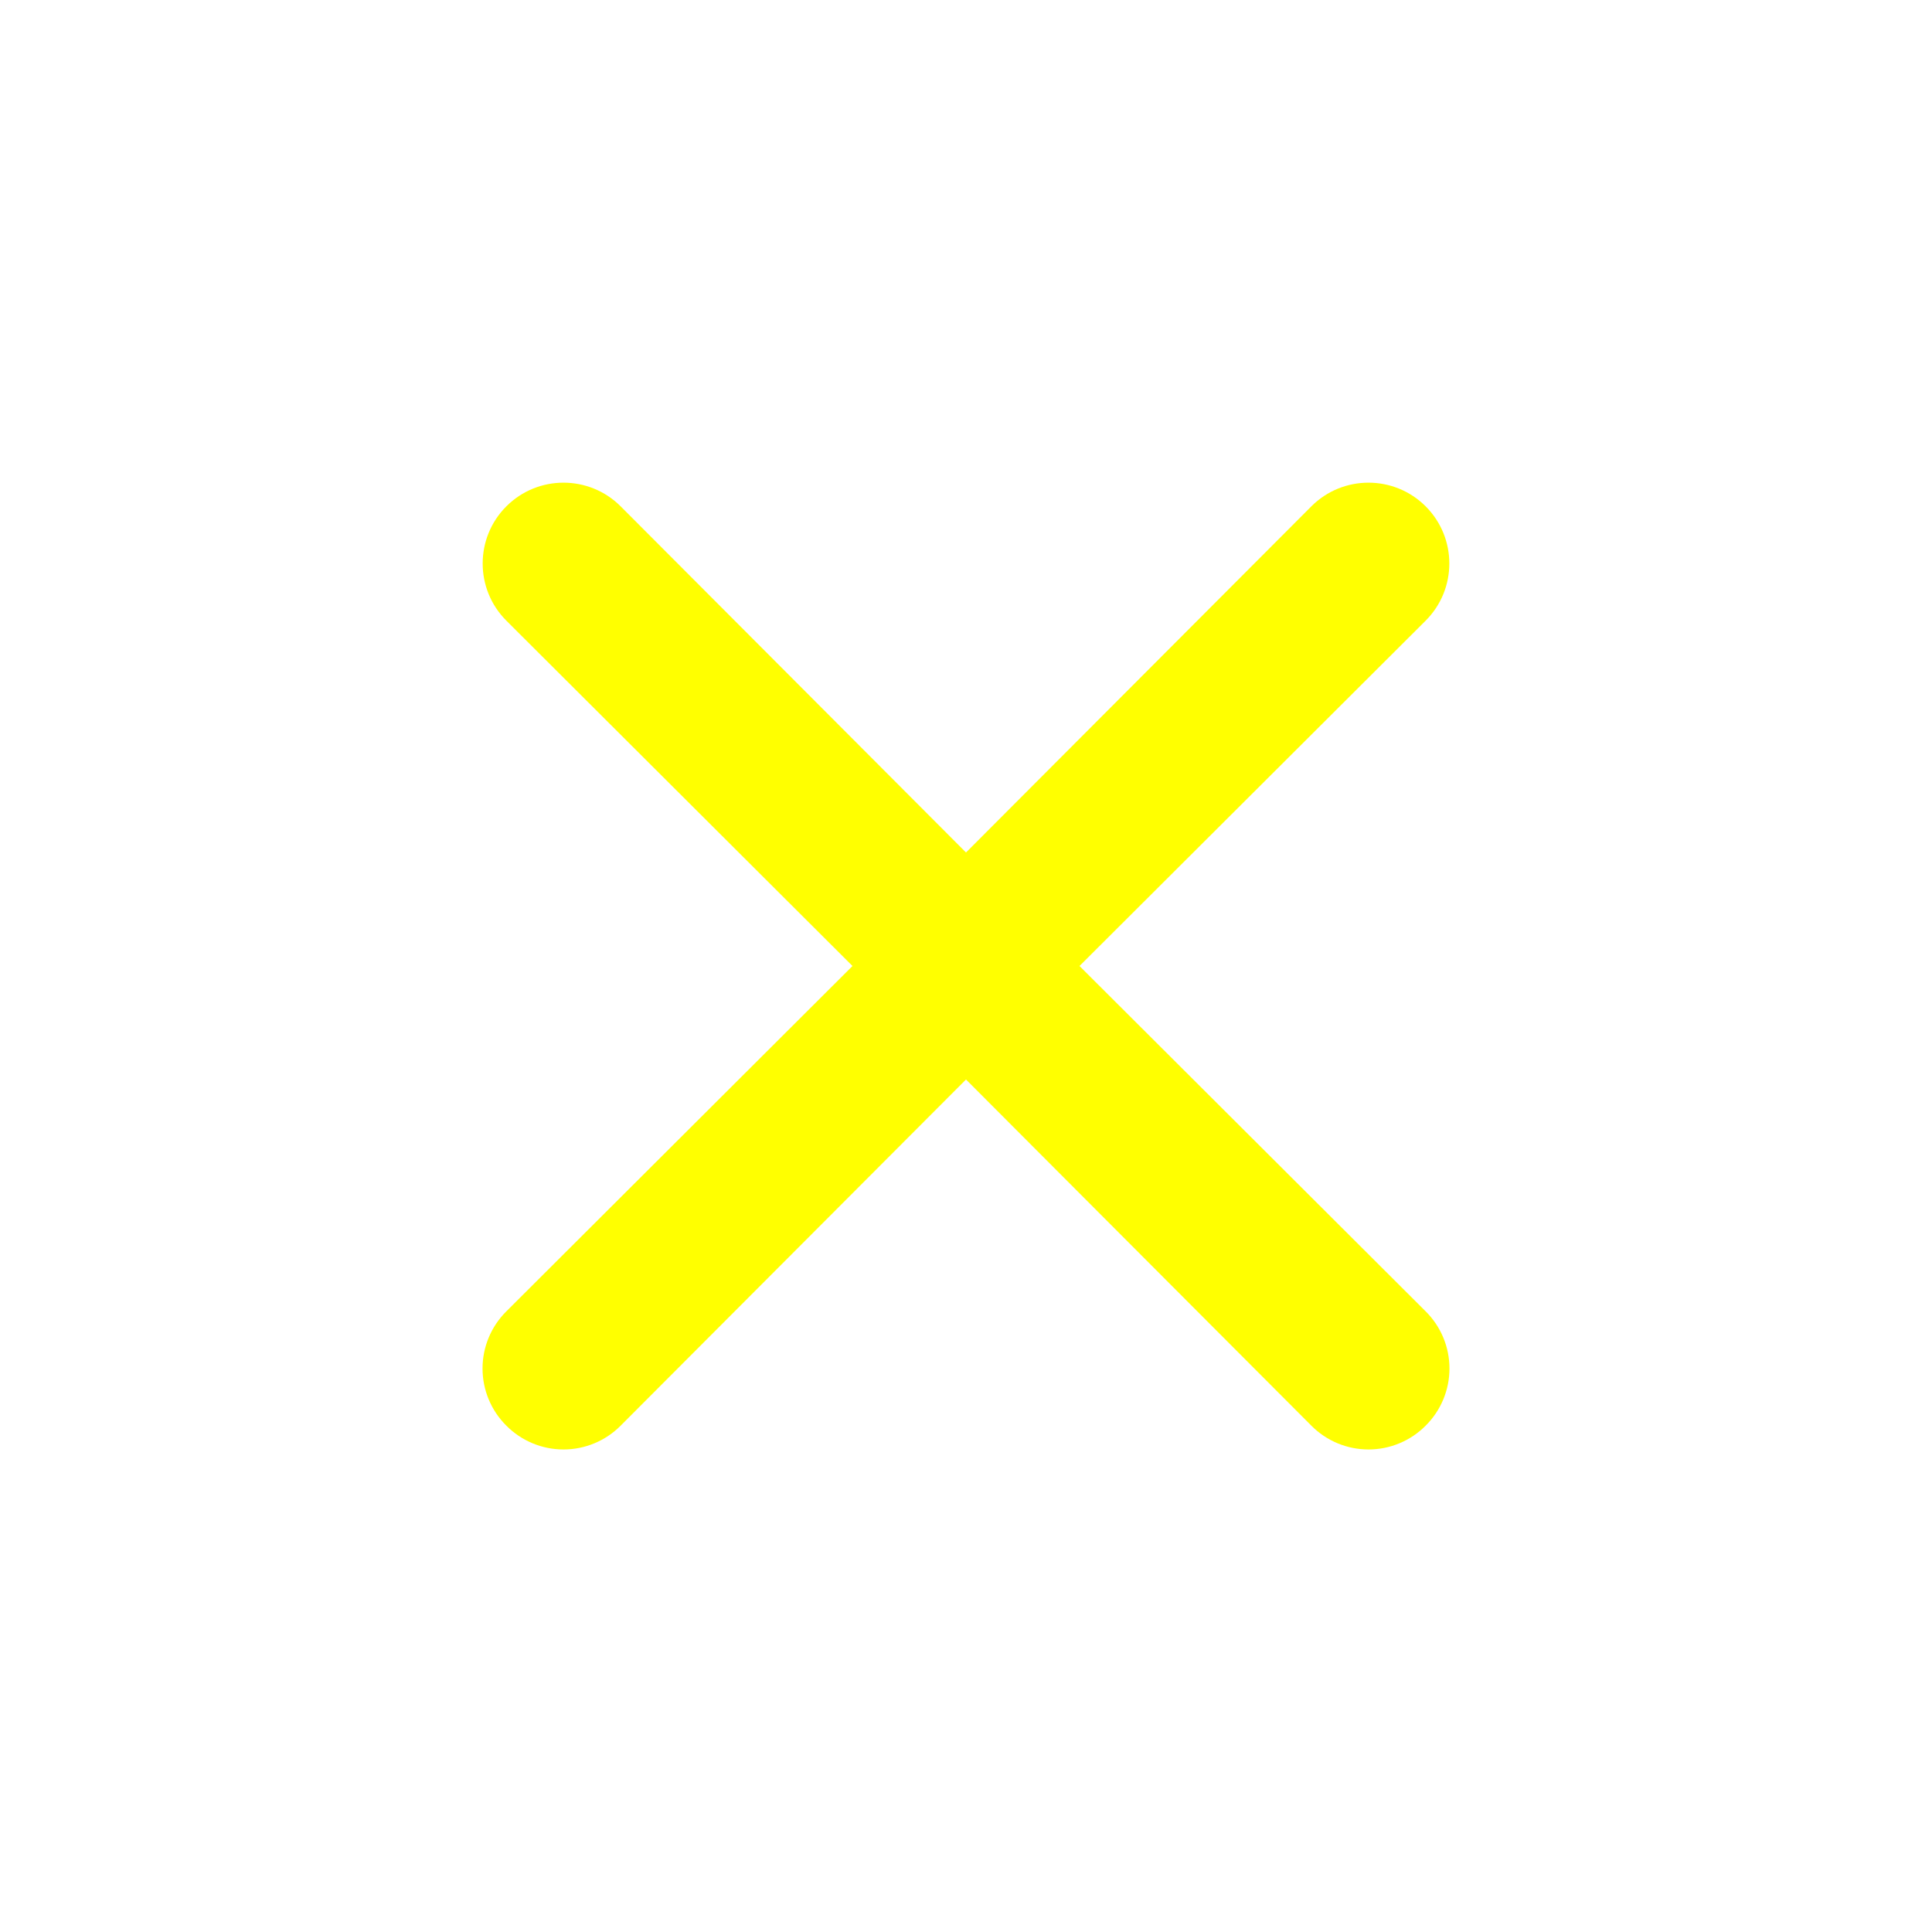
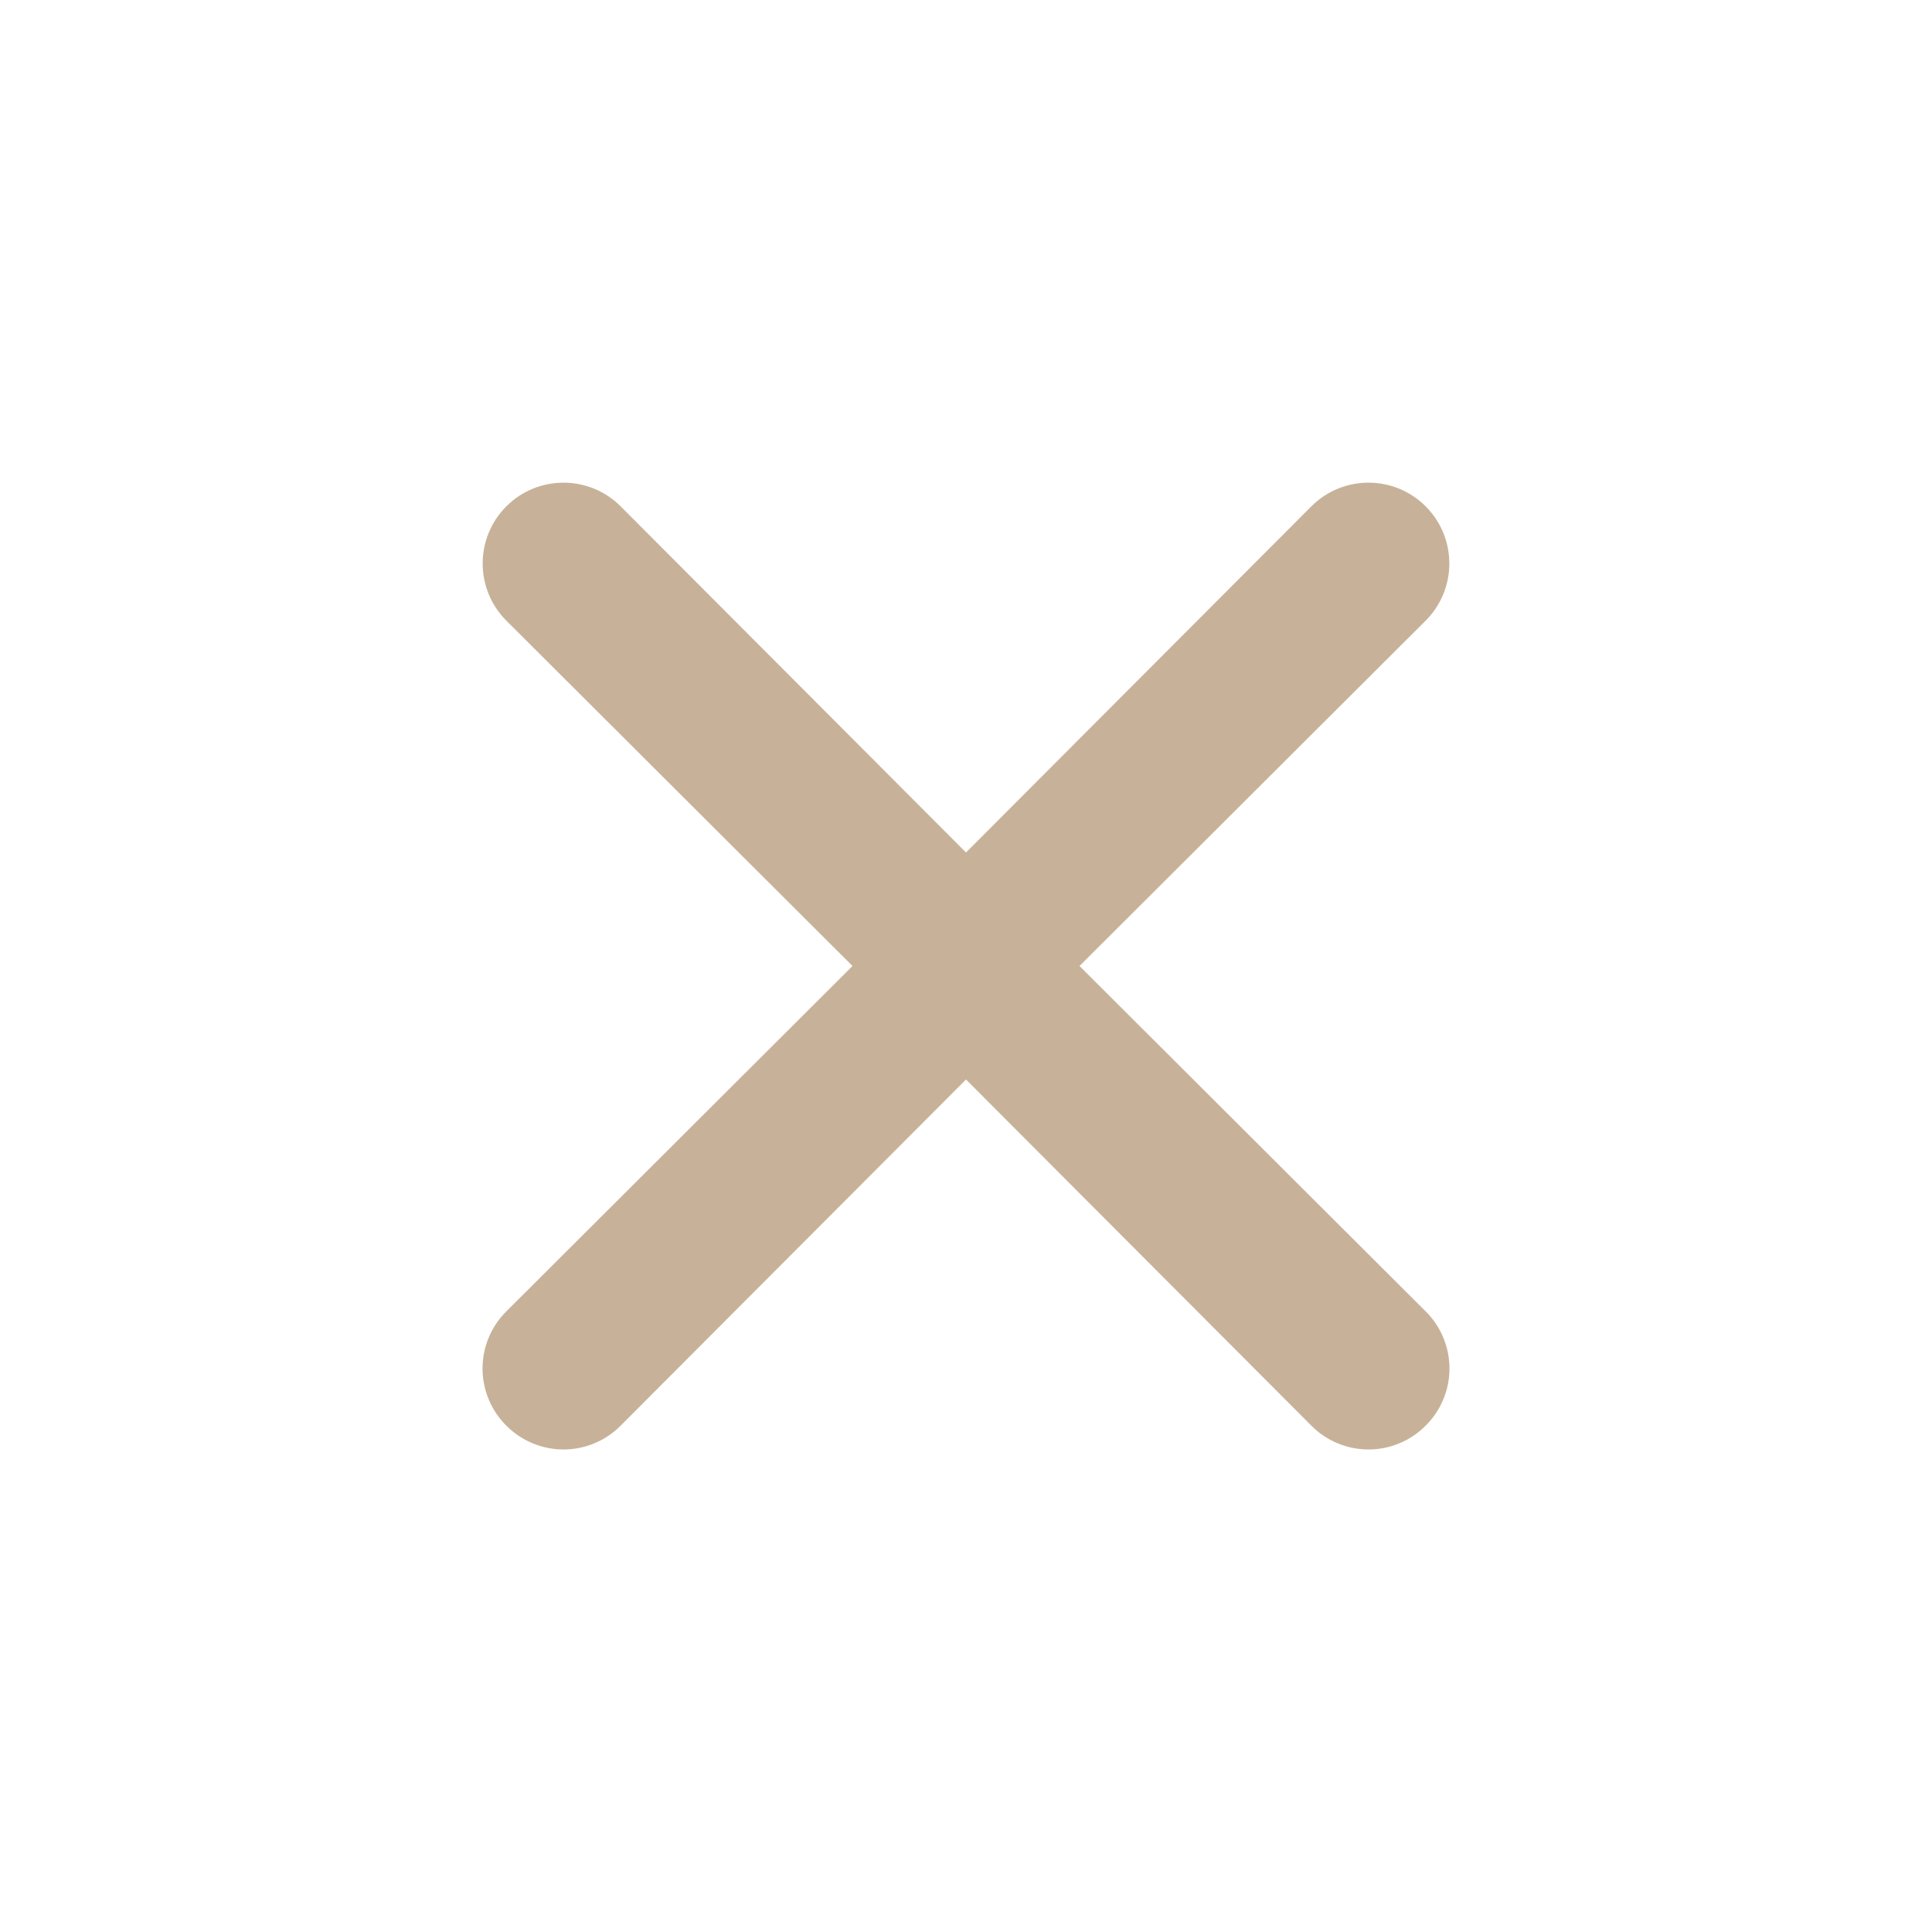
<svg xmlns="http://www.w3.org/2000/svg" viewBox="0 0 24 24">
  <g data-name="Layer 2">
    <g data-name="close">
-       <rect fill="yellow" width="24" height="24" transform="rotate(180 12 12)" opacity="0" />
-       <path fill="yellow" d="M13.41 12l4.3-4.29a1 1 0 1 0-1.42-1.42L12 10.59l-4.29-4.3a1 1 0 0 0-1.42 1.42l4.3 4.29-4.3 4.29a1 1 0 0 0 0 1.42 1 1 0 0 0 1.42 0l4.29-4.3 4.29 4.3a1 1 0 0 0 1.42 0 1 1 0 0 0 0-1.42z" />
+       <rect fill="#c7b299" width="24" height="24" transform="rotate(180 12 12)" opacity="0" />
+       <path fill="#c7b299" d="M13.41 12l4.3-4.29a1 1 0 1 0-1.42-1.42L12 10.59l-4.29-4.3a1 1 0 0 0-1.42 1.42l4.3 4.29-4.3 4.29a1 1 0 0 0 0 1.42 1 1 0 0 0 1.42 0l4.29-4.3 4.29 4.3a1 1 0 0 0 1.42 0 1 1 0 0 0 0-1.42z" />
    </g>
  </g>
</svg>
